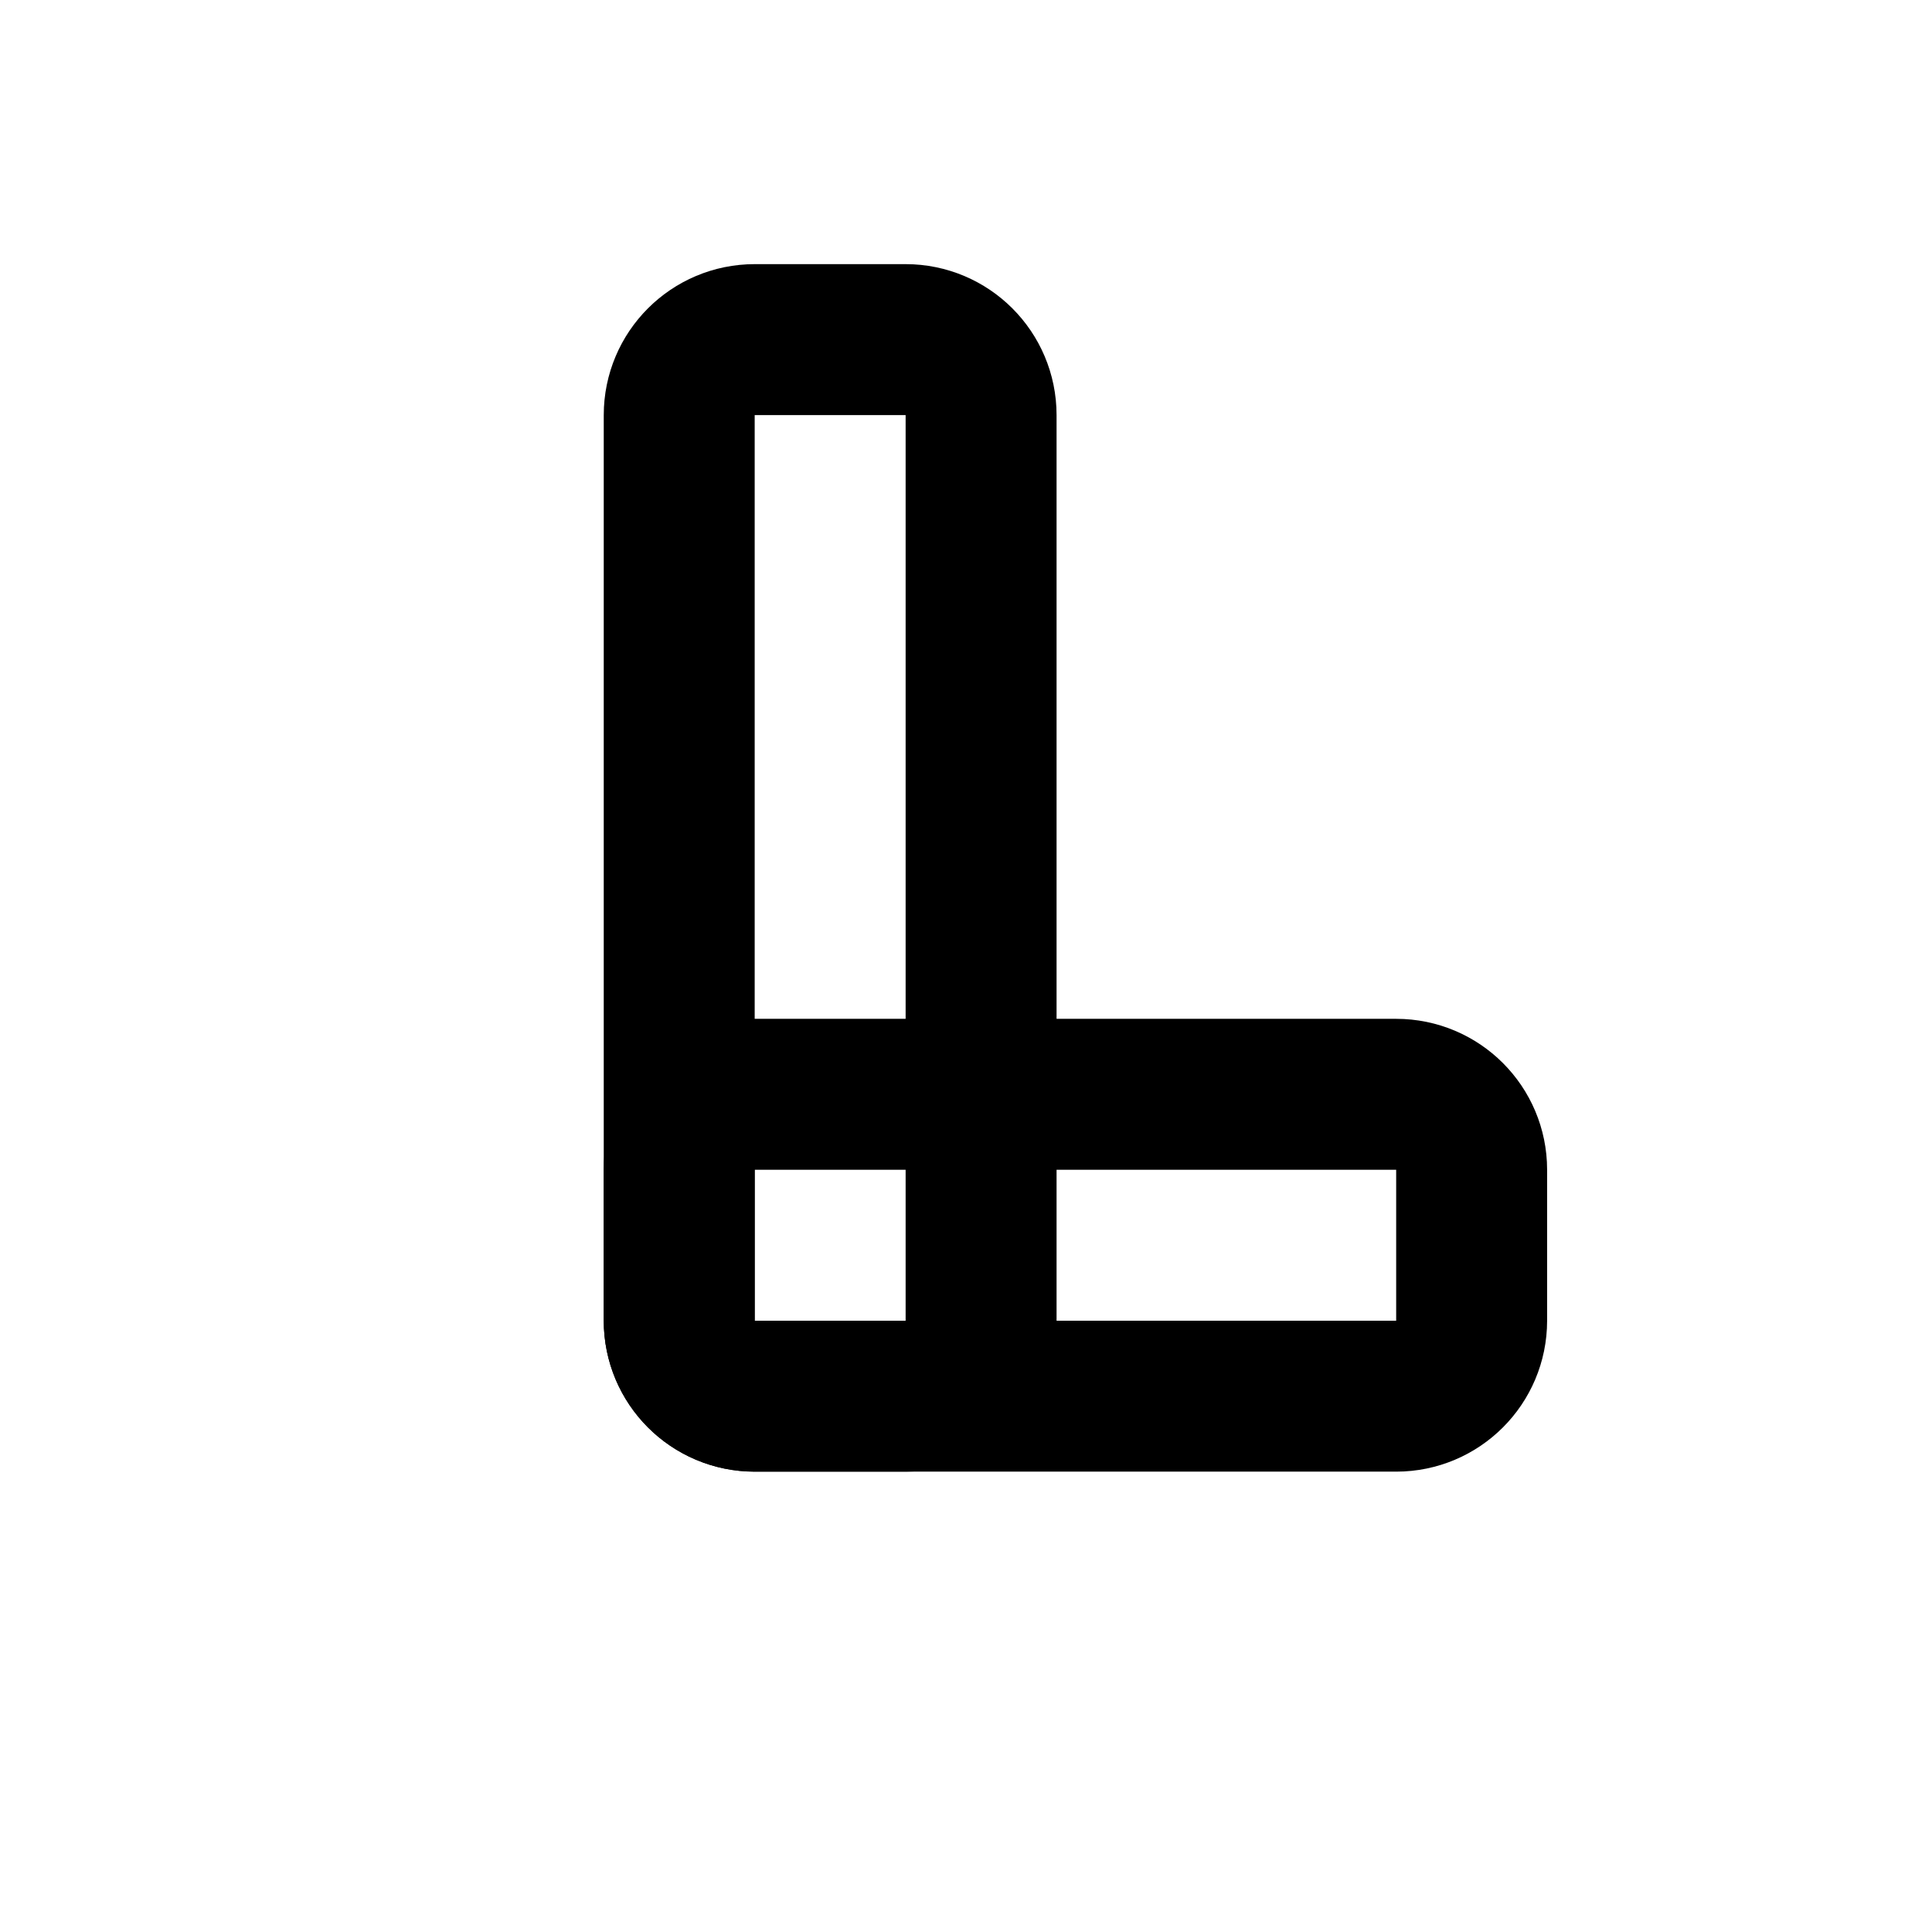
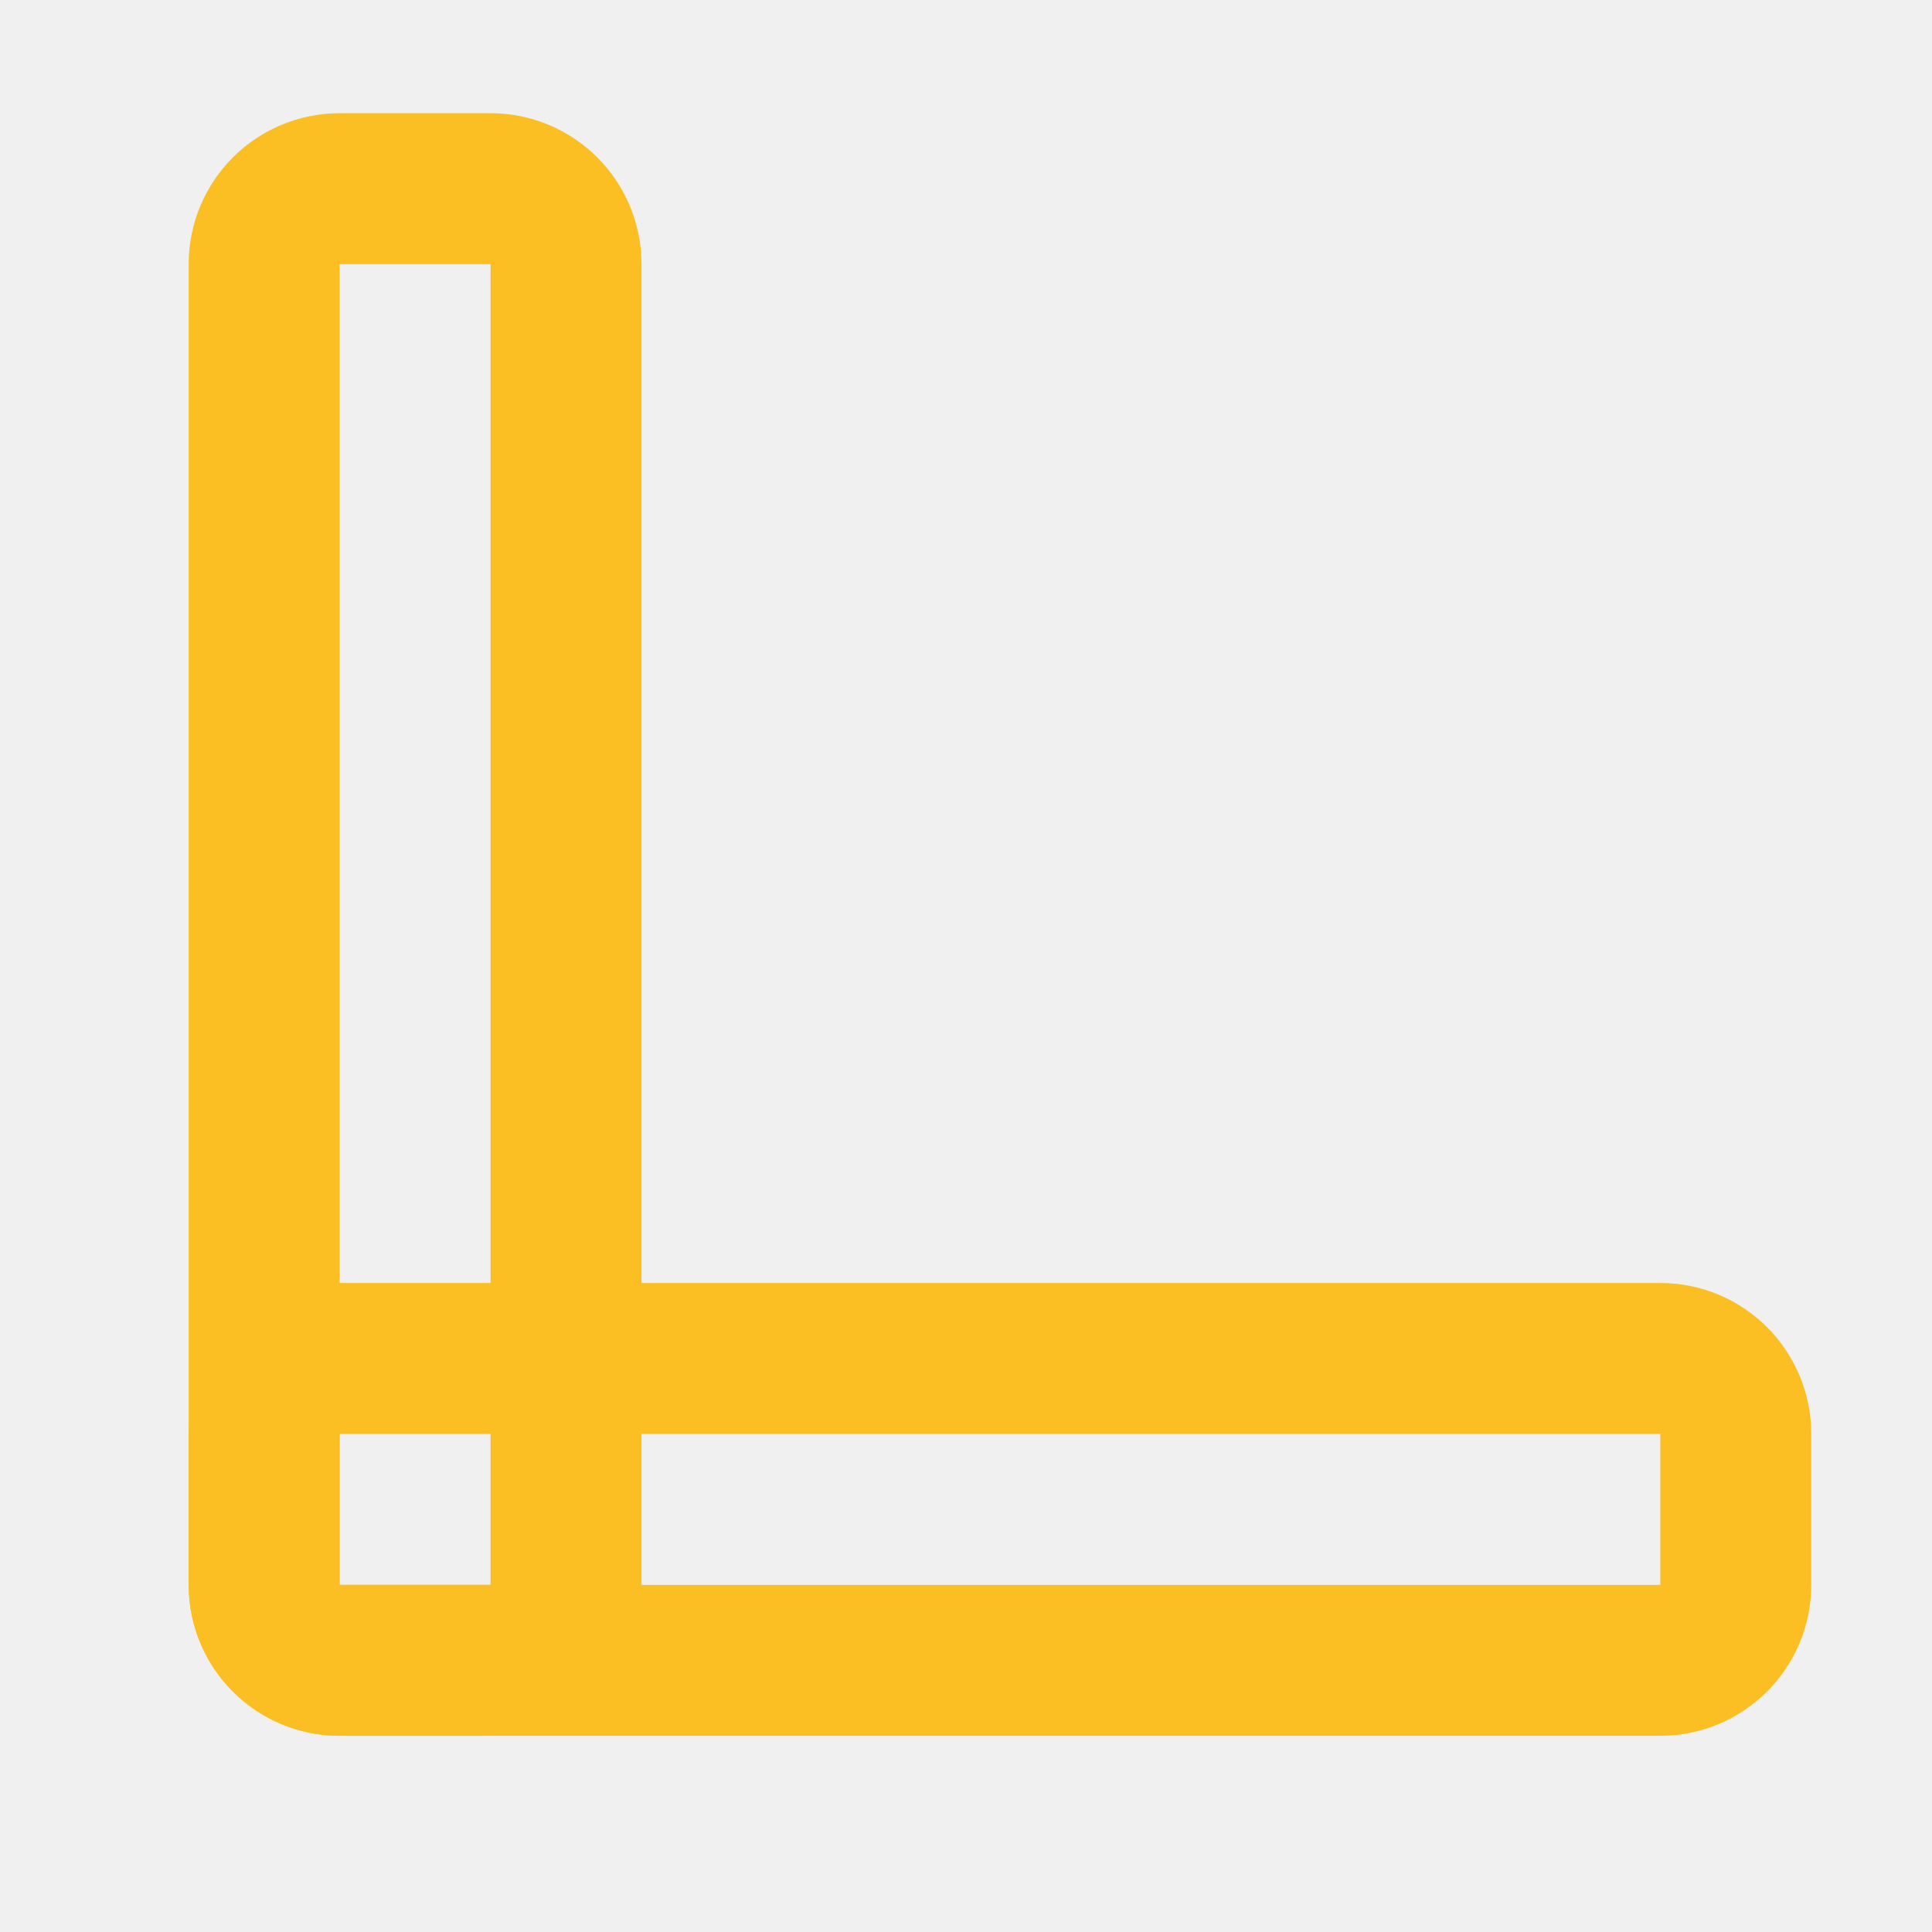
<svg xmlns="http://www.w3.org/2000/svg" width="1024" height="1024" viewBox="0 0 1024 1024">
-   <rect width="1024" height="1024" fill="white" />
-   <rect x="360" y="180" width="160" height="560" rx="40" fill="none" stroke="black" stroke-width="80" />
-   <rect x="360" y="580" width="420" height="160" rx="40" fill="none" stroke="black" stroke-width="80" />
+   <rect x="140" y="100" width="160" height="780" rx="40" fill="none" stroke="#FBBF24" stroke-width="80" />
+   <rect x="140" y="720" width="780" height="160" rx="40" fill="none" stroke="#FBBF24" stroke-width="80" />
</svg>
